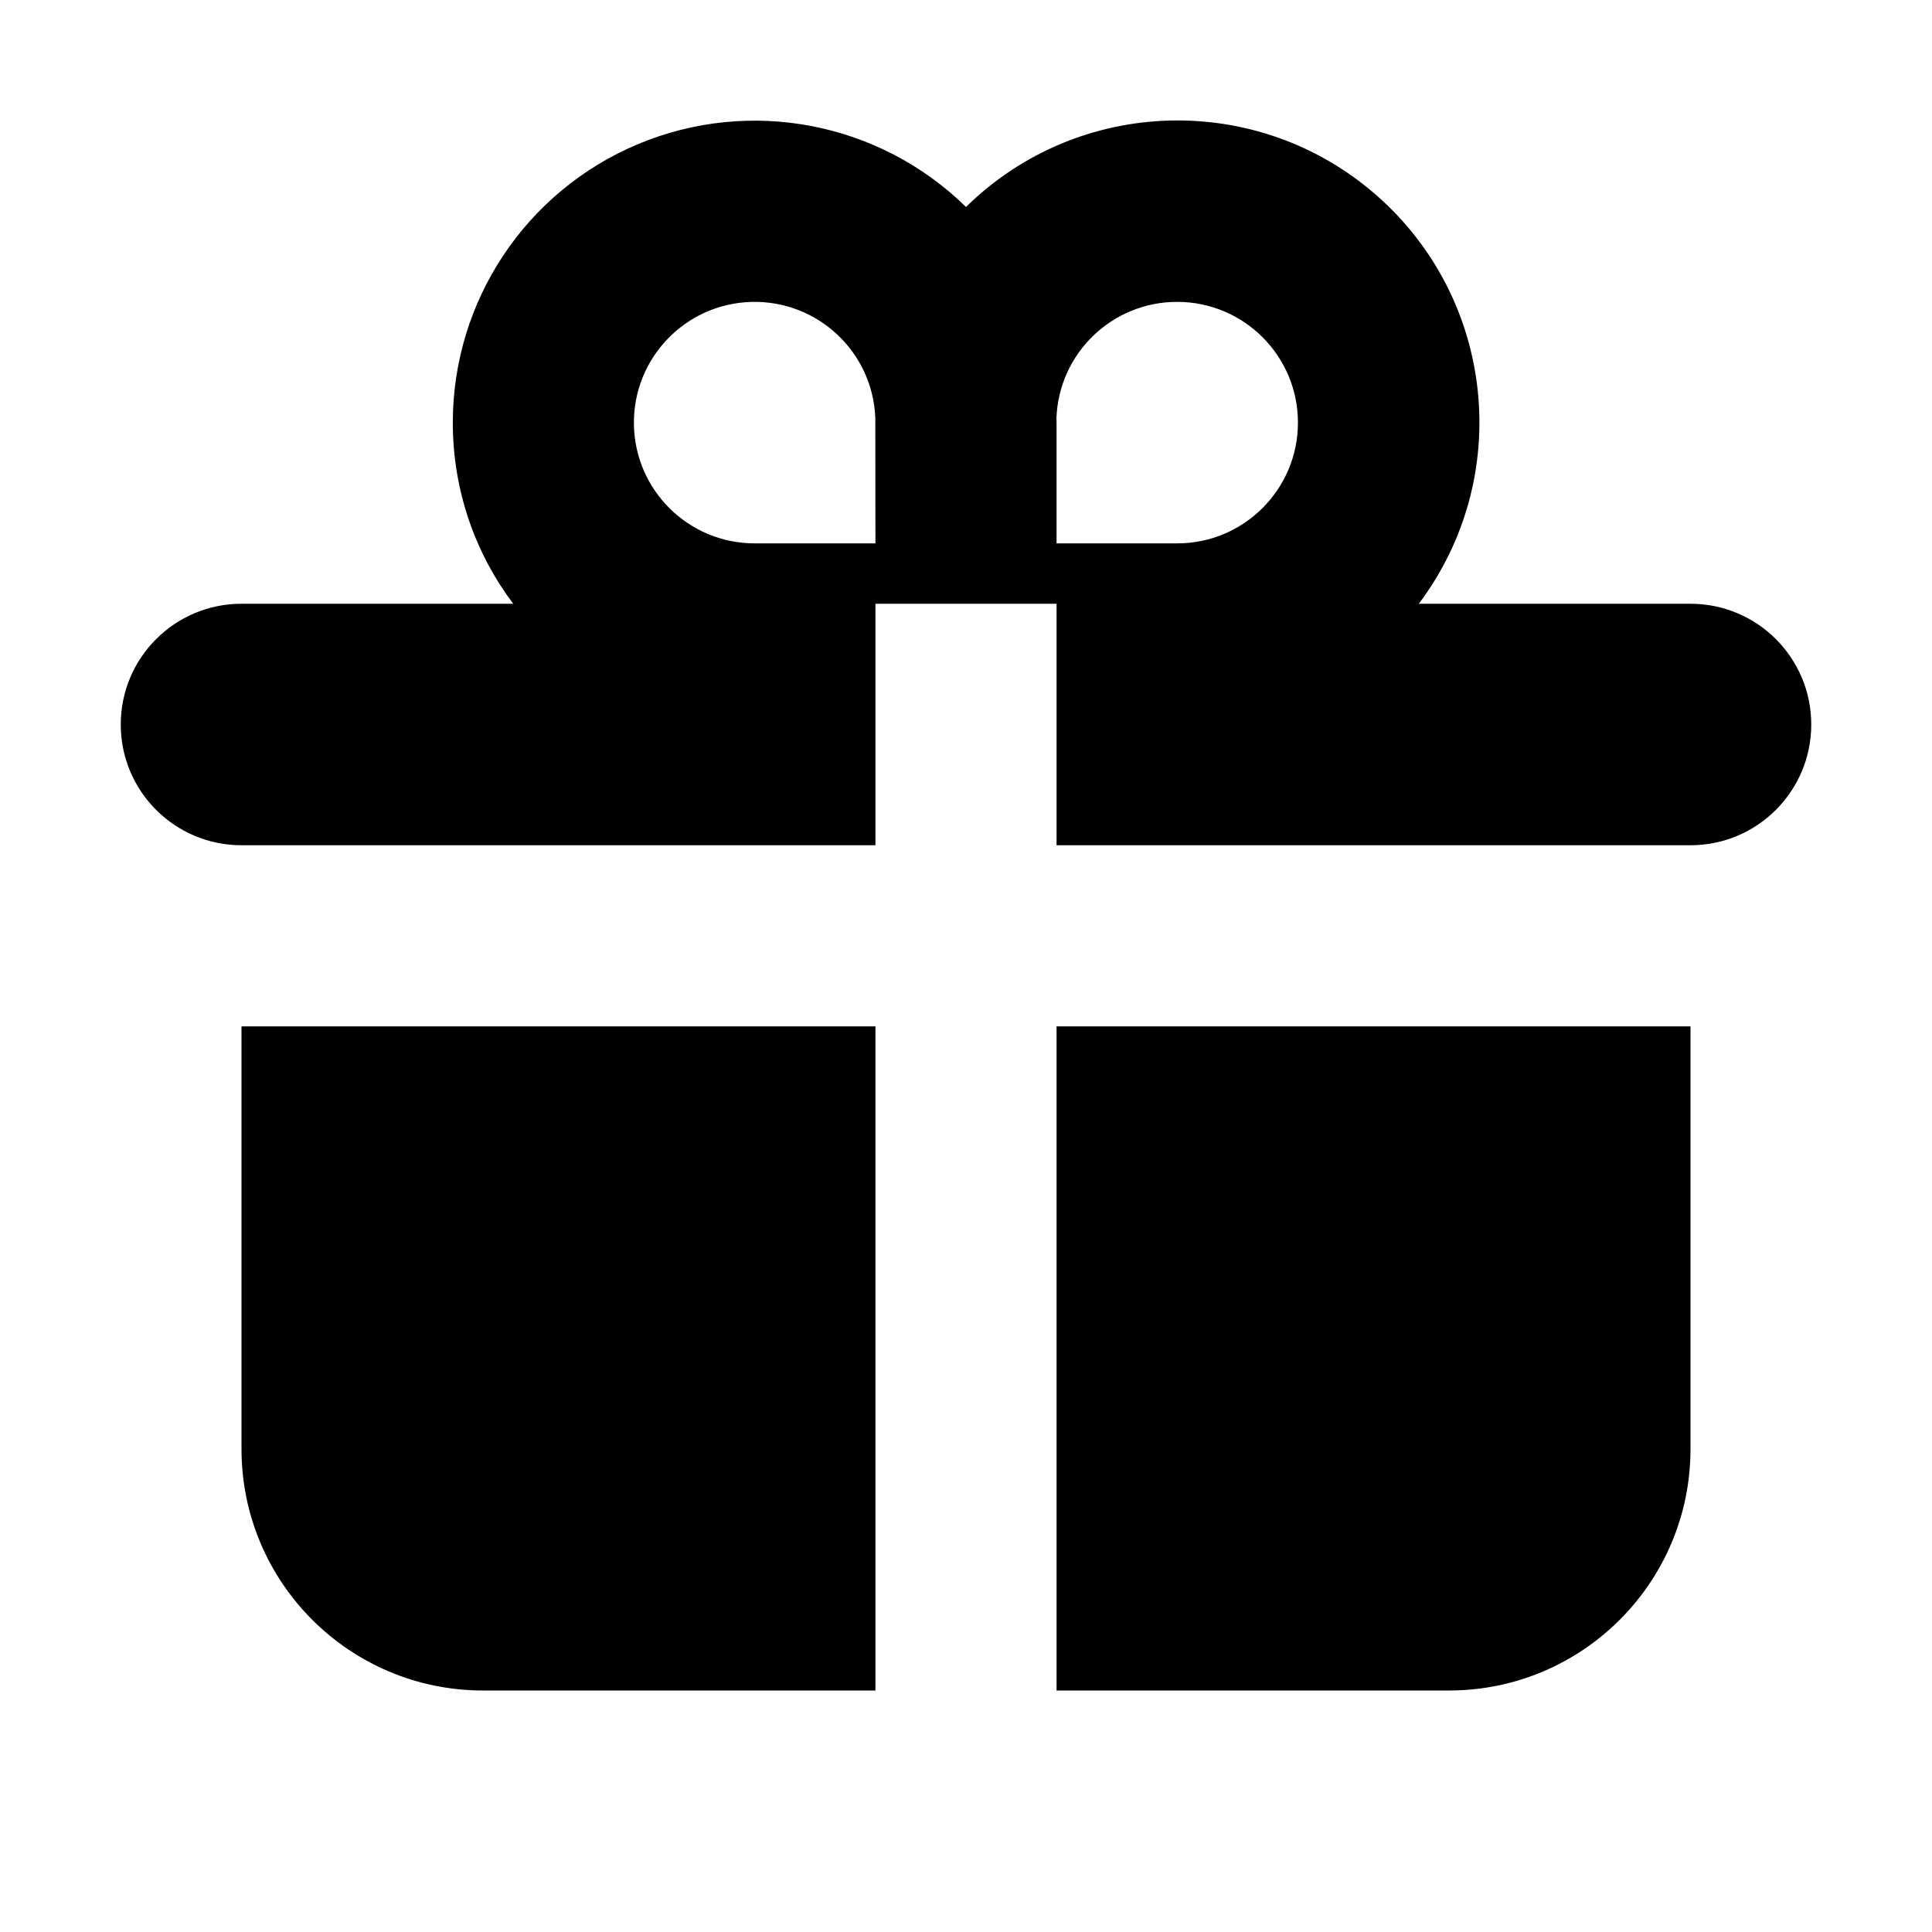
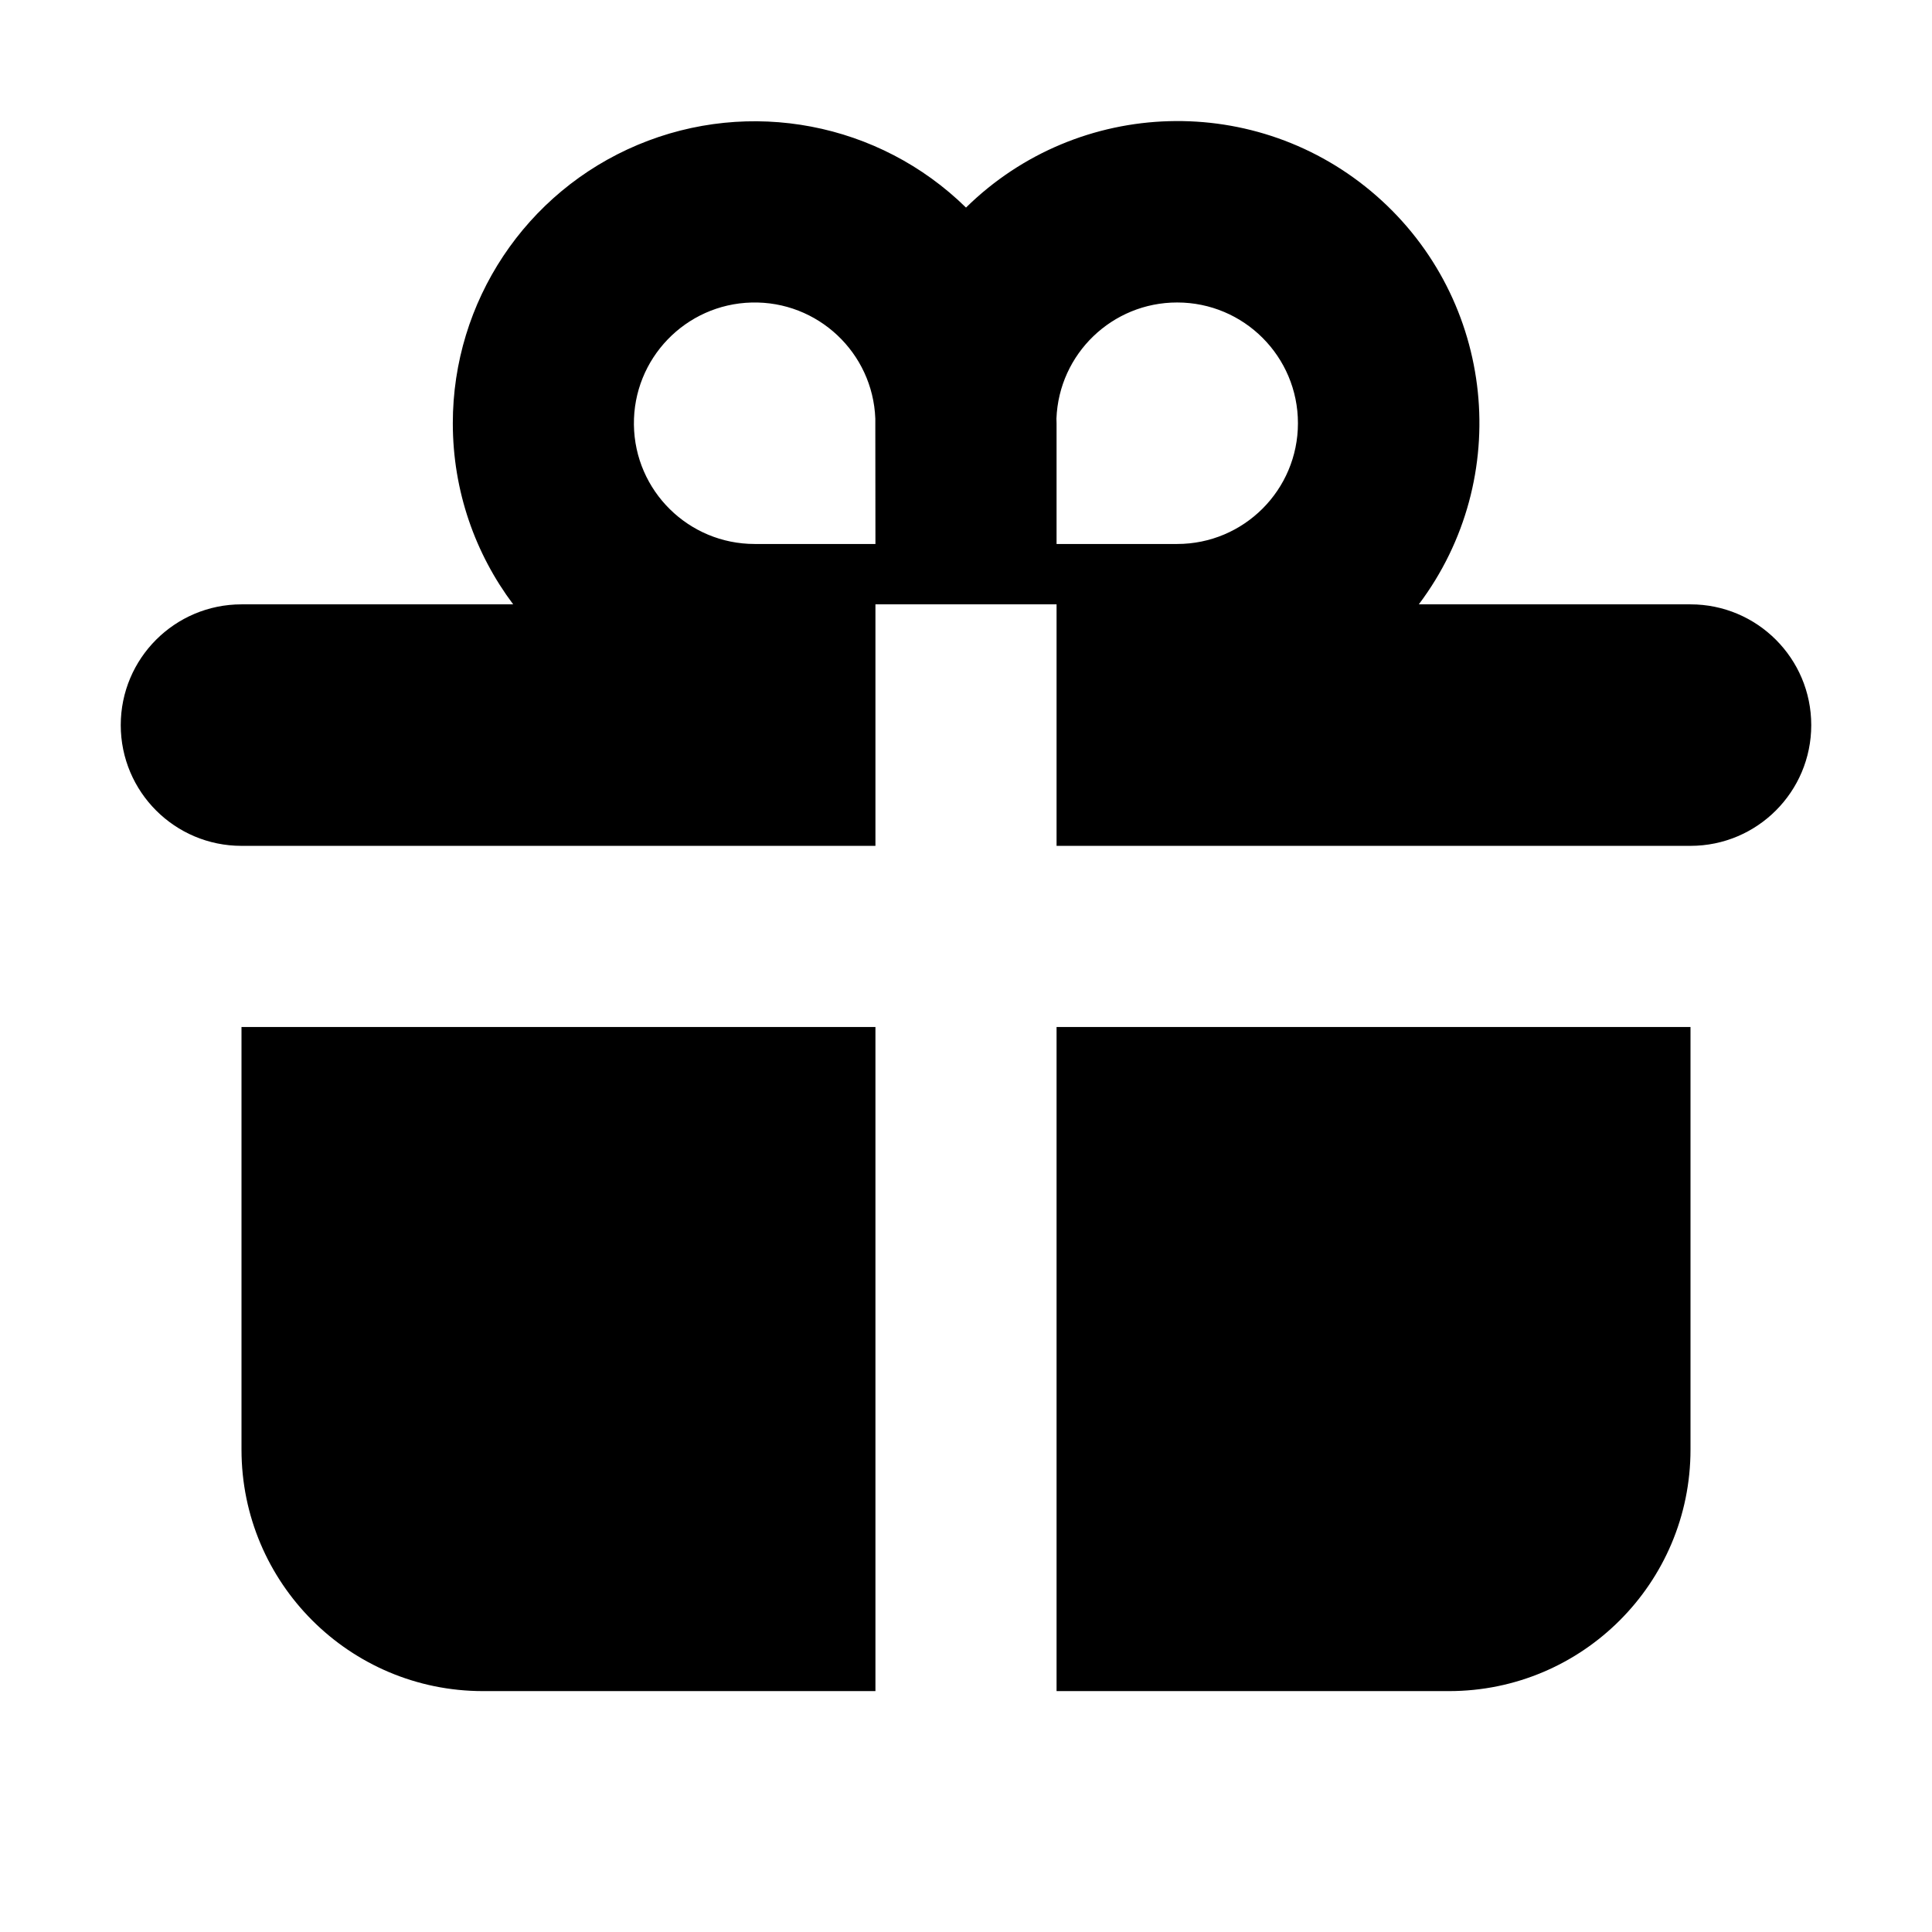
<svg xmlns="http://www.w3.org/2000/svg" viewBox="0 0 16 16" fill="currentColor" aria-hidden="true" data-slot="icon">
-   <path fill-rule="evenodd" d="M3.75 3.5c0 .563.186 1.082.5 1.5H2a1 1 0 0 0 0 2h5.25V5h1.5v2H14a1 1 0 1 0 0-2h-2.25A2.5 2.5 0 0 0 8 1.714 2.5 2.5 0 0 0 3.75 3.5Zm3.499 0v-.038A1 1 0 1 0 6.25 4.5h1l-.001-1Zm2.5-1a1 1 0 0 0-1 .962l.001.038v1h.999a1 1 0 0 0 0-2Z" clip-rule="evenodd" />
-   <path d="M7.25 8.5H2V12a2 2 0 0 0 2 2h3.25V8.5ZM8.75 14V8.5H14V12a2 2 0 0 1-2 2H8.75Z" />
+   <path fill-rule="evenodd" d="M3.75 3.505c0 .562.186 1.082.5 1.5H2a1 1 0 1 0 0 2h5.25v-2h1.5v2H14a1 1 0 1 0 0-2h-2.25A2.5 2.5 0 0 0 8 1.719a2.5 2.5 0 0 0-4.25 1.786Zm3.499 0v-.038a1 1 0 1 0-.999 1.038h1l-.001-1Zm2.5-1a1 1 0 0 0-1 .962l.001.038v1h.999a1 1 0 0 0 0-2Z" clip-rule="evenodd" />
+   <path d="M7.25 8.505H2v3.5a2 2 0 0 0 2 2h3.25v-5.5ZM8.75 14.005v-5.5H14v3.5a2 2 0 0 1-2 2H8.75Z" />
</svg>
